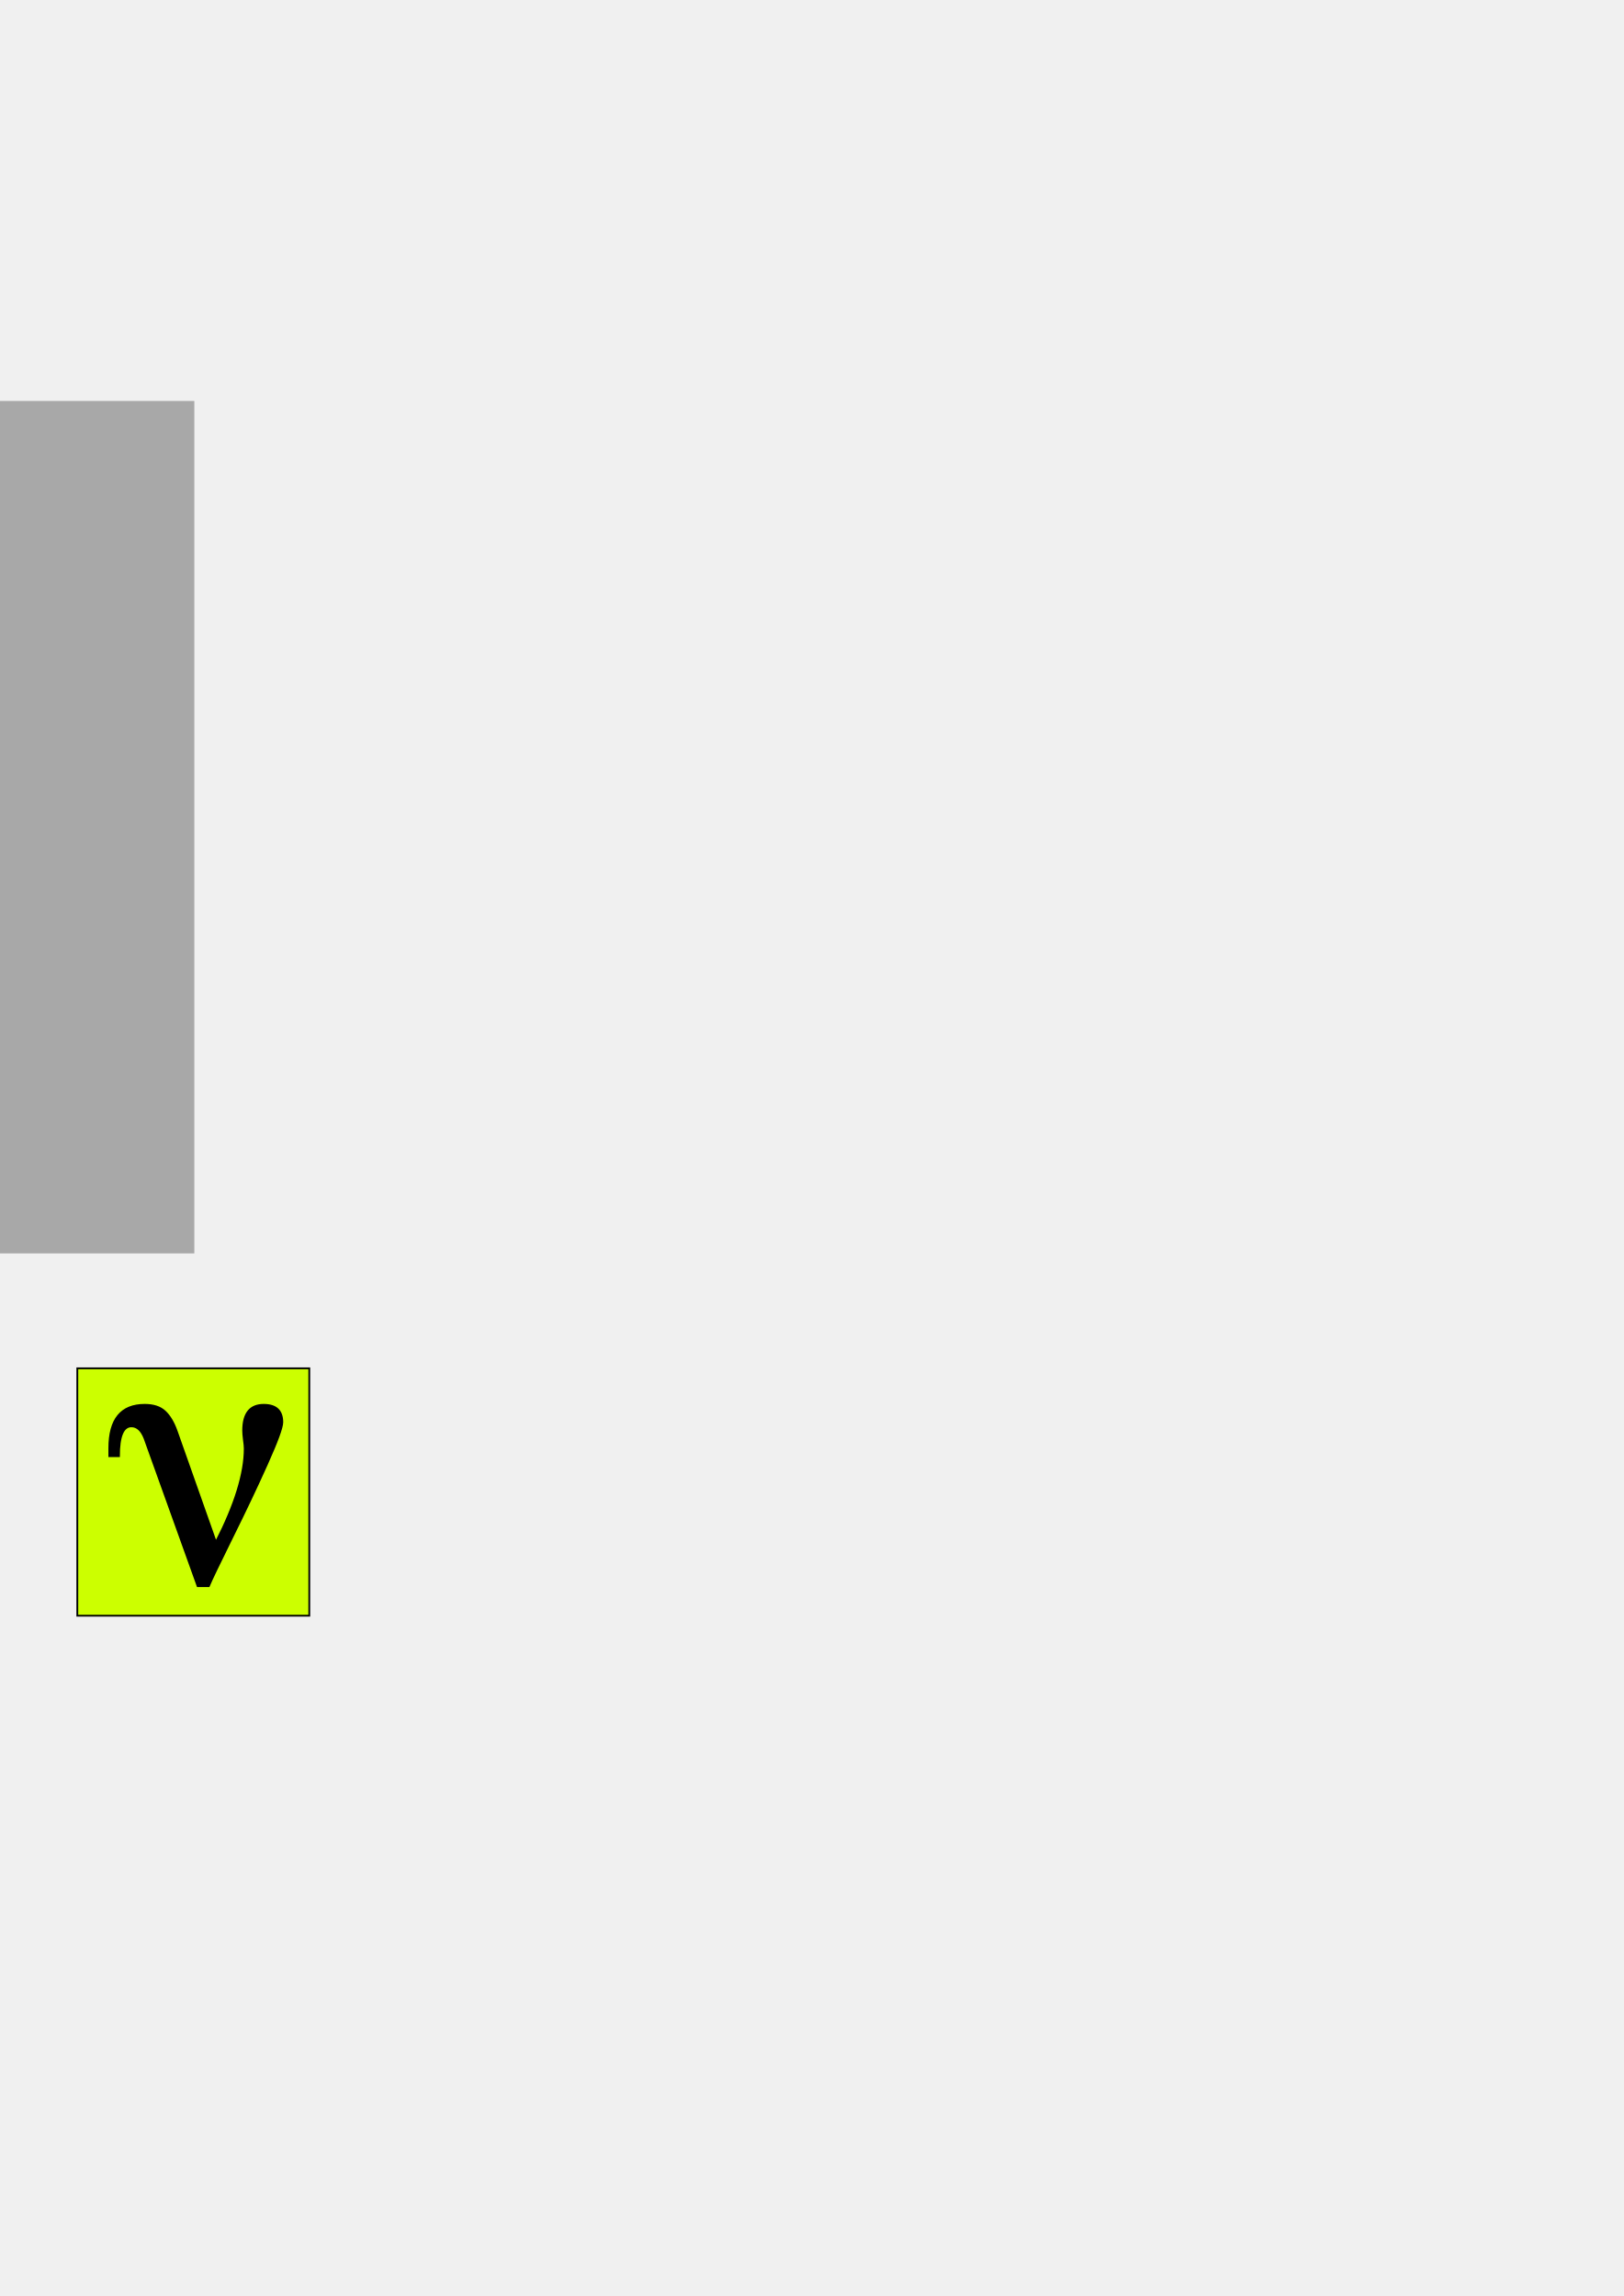
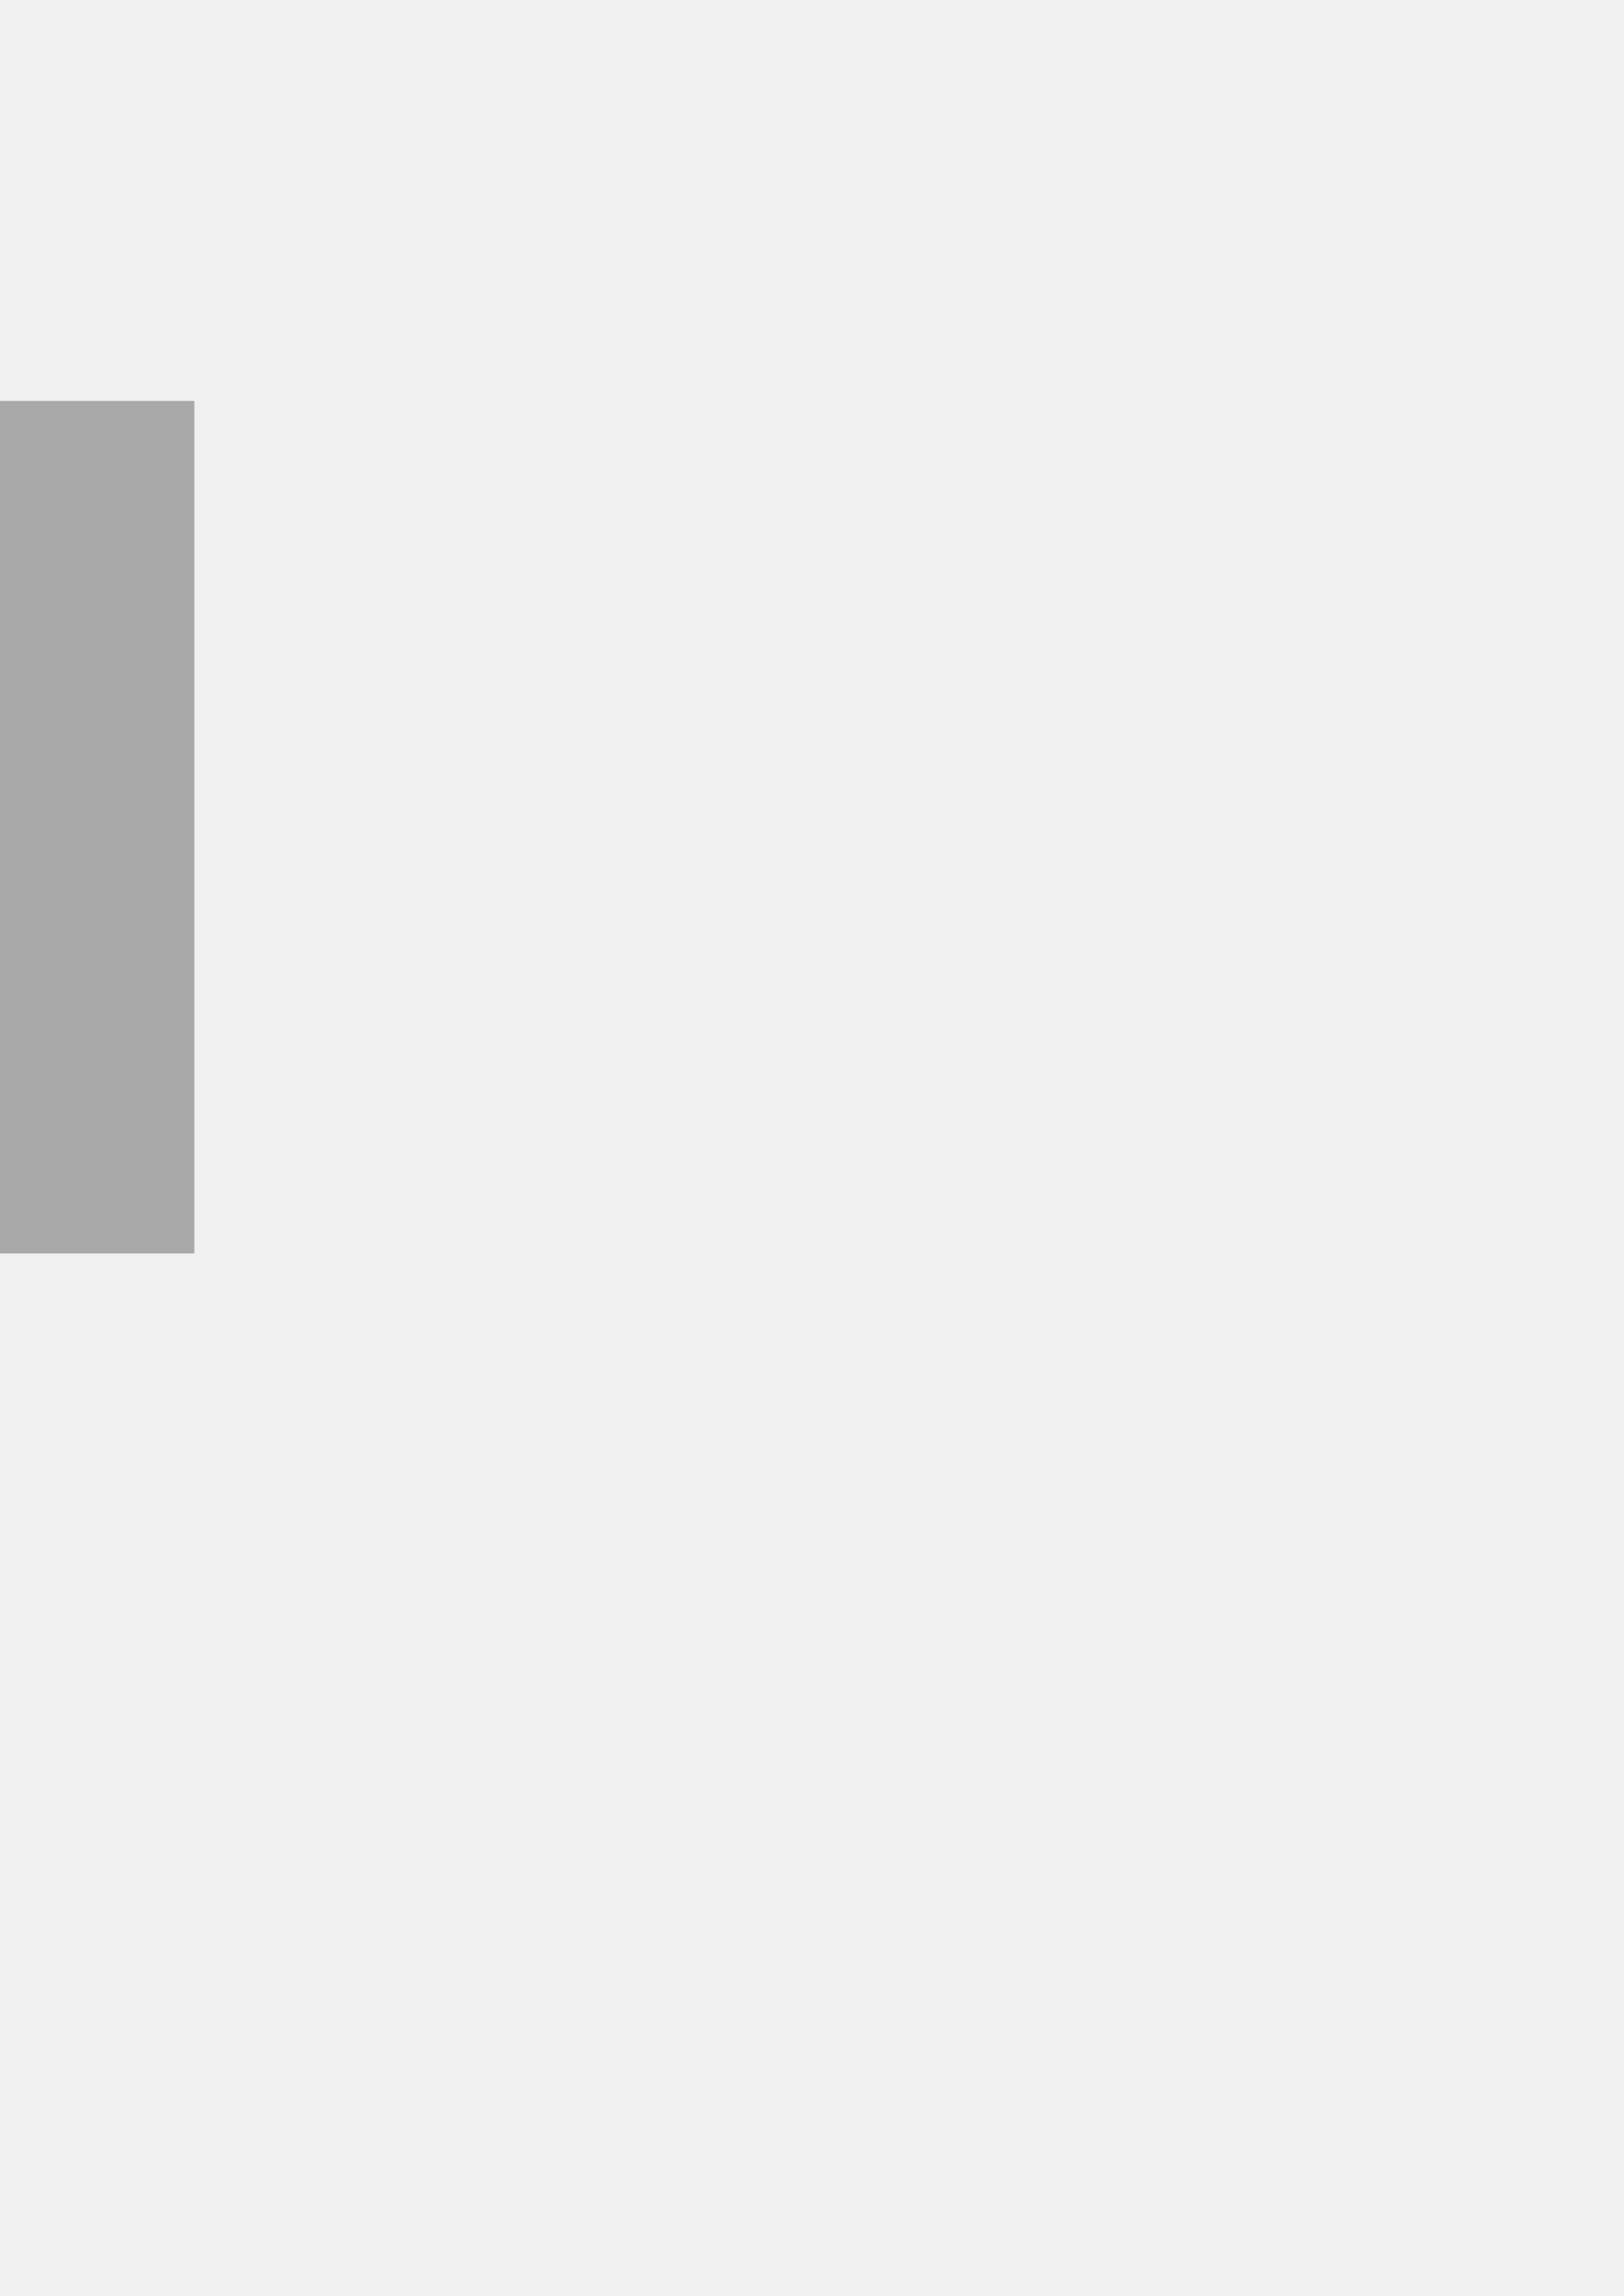
<svg xmlns="http://www.w3.org/2000/svg" xmlns:xlink="http://www.w3.org/1999/xlink" width="210mm" height="297mm" viewBox="0 0 210 297" version="1.1" id="svg8" enable-background="new">
  <defs id="defs2">
    <mask maskUnits="userSpaceOnUse" id="mask1116">
      <g transform="translate(6.081879,-75.9296)" id="g1122" style="display:inline;fill:#ffffff">
        <rect y="142.93" x="33.918" height="60" width="120" id="rect1118" style="opacity:1;fill:#ffffff;fill-opacity:1;fill-rule:evenodd;stroke:#4d4d4d;stroke-width:0.255;stroke-miterlimit:4;stroke-dasharray:none;stroke-opacity:0.99" />
        <use style="fill:#ffffff;stroke:#000000" height="100%" width="100%" transform="translate(0.8929603,73.56127)" id="use1120" xlink:href="#text4563" y="0" x="0" />
      </g>
    </mask>
    <filter style="color-interpolation-filters:sRGB" id="filter1593">
      <feBlend mode="lighten" in2="BackgroundImage" id="feBlend1595" />
    </filter>
  </defs>
  <g id="layer3" style="display:inline" />
  <g id="layer1" style="display:inline;filter:url(#filter1593)">
-     <path style="fill:none;stroke:#000000;stroke-width:1;stroke-linecap:round;stroke-linejoin:round;stroke-miterlimit:4;stroke-dasharray:none;stroke-opacity:1" d="M 50.047,97.094 75.521,84.24 84.668,79.666 100,72 150,97 c 0,0 -48,24 -49.967,24.99 C 98,121 50.047,97.094 50.047,97.094 Z" id="path4518" />
-     <text xml:space="preserve" style="font-style:normal;font-variant:normal;font-weight:normal;font-stretch:normal;font-size:42.05px;line-height:1.25;font-family:FreeSerif;-inkscape-font-specification:'FreeSerif, Normal';font-variant-ligatures:normal;font-variant-caps:normal;font-variant-numeric:normal;font-feature-settings:normal;text-align:start;letter-spacing:0px;word-spacing:0px;writing-mode:lr-tb;text-anchor:start;fill:none;fill-opacity:1;stroke:#000000;stroke-width:1;stroke-miterlimit:4;stroke-dasharray:none" x="76.388" y="106.526" id="text4559">
-       <tspan id="tspan4557" x="76.388" y="106.526" style="font-style:normal;font-variant:normal;font-weight:normal;font-stretch:normal;font-size:42.05px;font-family:FreeSerif;-inkscape-font-specification:'FreeSerif, Normal';font-variant-ligatures:normal;font-variant-caps:normal;font-variant-numeric:normal;font-feature-settings:normal;text-align:start;writing-mode:lr-tb;text-anchor:start;fill:none;stroke-width:1;stroke:#000000;stroke-miterlimit:4;stroke-dasharray:none">ε</tspan>
+     <path style="fill:none;stroke:#000000;stroke-width:0.8;stroke-linecap:round;stroke-linejoin:round;stroke-miterlimit:4;stroke-dasharray:none;stroke-opacity:1;paint-order:normal" d="M 50.047,97.094 75.521,84.24 84.668,79.666 100,72 150,97 c 0,0 -48,24 -49.967,24.99 C 98,121 50.047,97.094 50.047,97.094 Z" id="path4518" />
+     <text xml:space="preserve" style="font-style:normal;font-variant:normal;font-weight:normal;font-stretch:normal;font-size:42.05px;line-height:1.25;font-family:FreeSerif;-inkscape-font-specification:'FreeSerif, Normal';font-variant-ligatures:normal;font-variant-caps:normal;font-variant-numeric:normal;font-feature-settings:normal;text-align:start;letter-spacing:0px;word-spacing:0px;writing-mode:lr-tb;text-anchor:start;fill:none;fill-opacity:1;stroke:#000000;stroke-width:0.8;stroke-miterlimit:4;stroke-dasharray:none;stroke-linejoin:round;stroke-linecap:round;paint-order:normal" x="76.388" y="106.526" id="text4559">
+       <tspan id="tspan4557" x="76.388" y="106.526" style="font-style:normal;font-variant:normal;font-weight:normal;font-stretch:normal;font-size:42.05px;font-family:FreeSerif;-inkscape-font-specification:'FreeSerif, Normal';font-variant-ligatures:normal;font-variant-caps:normal;font-variant-numeric:normal;font-feature-settings:normal;text-align:start;writing-mode:lr-tb;text-anchor:start;fill:none;stroke-width:0.8;stroke:#000000;stroke-miterlimit:4;stroke-dasharray:none;stroke-linejoin:round;stroke-linecap:round;paint-order:normal">ε</tspan>
    </text>
    <g style="fill:#ffffff" transform="translate(6.08188,-75.9296)" id="g1048">
      <g id="g1099" transform="translate(-1.3378843e-6)" style="fill:none" />
    </g>
-     <path style="fill:none;stroke:#000000;stroke-width:1;stroke-linecap:butt;stroke-linejoin:miter;stroke-miterlimit:4;stroke-dasharray:none;stroke-opacity:1" d="m 98,73 -3,21 7,6 -2,22" id="path906" />
-     <text mask="none" id="text4563-1-4" y="106.761" x="104.277" style="font-style:normal;font-variant:normal;font-weight:normal;font-stretch:normal;font-size:41.833px;line-height:1.25;font-family:FreeSerif;-inkscape-font-specification:'FreeSerif, Normal';font-variant-ligatures:normal;font-variant-caps:normal;font-variant-numeric:normal;font-feature-settings:normal;text-align:start;letter-spacing:0px;word-spacing:0px;writing-mode:lr-tb;text-anchor:start;display:inline;opacity:1;fill:none;fill-opacity:1;stroke:#000000;stroke-width:1;stroke-miterlimit:4;stroke-dasharray:none" xml:space="preserve">
-       <tspan style="font-style:normal;font-variant:normal;font-weight:normal;font-stretch:normal;font-size:41.833px;font-family:FreeSerif;-inkscape-font-specification:'FreeSerif, Normal';font-variant-ligatures:normal;font-variant-caps:normal;font-variant-numeric:normal;font-feature-settings:normal;text-align:start;writing-mode:lr-tb;text-anchor:start;fill:none;stroke:#000000;stroke-width:1;stroke-miterlimit:4;stroke-dasharray:none" y="106.761" x="104.277" id="tspan4561-9-9">ν</tspan>
+     <path style="fill:none;stroke:#000000;stroke-width:0.8;stroke-linecap:round;stroke-linejoin:round;stroke-miterlimit:4;stroke-dasharray:none;stroke-opacity:1;paint-order:normal" d="m 98,73 -3,21 7,6 -2,22" id="path906" />
+     <text mask="none" id="text4563-1-4" y="106.761" x="104.277" style="font-style:normal;font-variant:normal;font-weight:normal;font-stretch:normal;font-size:41.833px;line-height:1.25;font-family:FreeSerif;-inkscape-font-specification:'FreeSerif, Normal';font-variant-ligatures:normal;font-variant-caps:normal;font-variant-numeric:normal;font-feature-settings:normal;text-align:start;letter-spacing:0px;word-spacing:0px;writing-mode:lr-tb;text-anchor:start;display:inline;opacity:1;fill:none;fill-opacity:1;stroke:#000000;stroke-width:0.8;stroke-miterlimit:4;stroke-dasharray:none;stroke-linejoin:round;stroke-linecap:round;paint-order:normal" xml:space="preserve">
+       <tspan style="font-style:normal;font-variant:normal;font-weight:normal;font-stretch:normal;font-size:41.833px;font-family:FreeSerif;-inkscape-font-specification:'FreeSerif, Normal';font-variant-ligatures:normal;font-variant-caps:normal;font-variant-numeric:normal;font-feature-settings:normal;text-align:start;writing-mode:lr-tb;text-anchor:start;fill:none;stroke:#000000;stroke-width:0.8;stroke-miterlimit:4;stroke-dasharray:none;stroke-linejoin:round;stroke-linecap:round;paint-order:normal" y="106.761" x="104.277" id="tspan4561-9-9">ν</tspan>
    </text>
-     <flowRoot transform="matrix(0.4514492,0,0,0.4514492,-62.12274,-174.5365)" xml:space="preserve" id="flowRoot836-1-9" style="font-style:normal;font-variant:normal;font-weight:normal;font-stretch:normal;font-size:40px;line-height:1.25;font-family:'Latin Modern Sans Quotation';-inkscape-font-specification:'Latin Modern Sans Quotation, Normal';font-variant-ligatures:normal;font-variant-caps:normal;font-variant-numeric:normal;font-feature-settings:normal;text-align:start;letter-spacing:0px;word-spacing:0px;writing-mode:lr-tb;text-anchor:start;display:inline;fill:none;fill-opacity:1;stroke:#000000;stroke-width:2.215;stroke-miterlimit:4;stroke-dasharray:none">
-       <flowRegion id="flowRegion838-7-6" style="font-style:normal;font-variant:normal;font-weight:normal;font-stretch:normal;font-size:40px;font-family:'Latin Modern Sans Quotation';-inkscape-font-specification:'Latin Modern Sans Quotation, Normal';font-variant-ligatures:normal;font-variant-caps:normal;font-variant-numeric:normal;font-feature-settings:normal;text-align:start;writing-mode:lr-tb;text-anchor:start;fill:none;stroke:#000000;stroke-width:2.215;stroke-miterlimit:4;stroke-dasharray:none">
-         <rect id="rect840-5-9" width="263.467" height="66.328" x="245.669" y="650.079" style="font-style:normal;font-variant:normal;font-weight:normal;font-stretch:normal;font-size:40px;font-family:'Latin Modern Sans Quotation';-inkscape-font-specification:'Latin Modern Sans Quotation, Normal';font-variant-ligatures:normal;font-variant-caps:normal;font-variant-numeric:normal;font-feature-settings:normal;text-align:start;writing-mode:lr-tb;text-anchor:start;fill:none;stroke:#000000;stroke-width:2.215;stroke-miterlimit:4;stroke-dasharray:none" />
+     <flowRoot transform="matrix(0.4514492,0,0,0.4514492,-62.12274,-174.5365)" xml:space="preserve" id="flowRoot836-1-9" style="font-style:normal;font-variant:normal;font-weight:normal;font-stretch:normal;font-size:40px;line-height:1.25;font-family:'Latin Modern Sans Quotation';-inkscape-font-specification:'Latin Modern Sans Quotation, Normal';font-variant-ligatures:normal;font-variant-caps:normal;font-variant-numeric:normal;font-feature-settings:normal;text-align:start;letter-spacing:0px;word-spacing:0px;writing-mode:lr-tb;text-anchor:start;display:inline;fill:none;fill-opacity:1;stroke:#000000;stroke-width:1.772;stroke-miterlimit:4;stroke-dasharray:none;stroke-linejoin:round;stroke-linecap:round;paint-order:normal">
+       <flowRegion id="flowRegion838-7-6" style="font-style:normal;font-variant:normal;font-weight:normal;font-stretch:normal;font-size:40px;font-family:'Latin Modern Sans Quotation';-inkscape-font-specification:'Latin Modern Sans Quotation, Normal';font-variant-ligatures:normal;font-variant-caps:normal;font-variant-numeric:normal;font-feature-settings:normal;text-align:start;writing-mode:lr-tb;text-anchor:start;fill:none;stroke:#000000;stroke-width:1.772;stroke-miterlimit:4;stroke-dasharray:none;stroke-linejoin:round;stroke-linecap:round;paint-order:normal">
+         <rect id="rect840-5-9" width="263.467" height="66.328" x="245.669" y="650.079" style="font-style:normal;font-variant:normal;font-weight:normal;font-stretch:normal;font-size:40px;font-family:'Latin Modern Sans Quotation';-inkscape-font-specification:'Latin Modern Sans Quotation, Normal';font-variant-ligatures:normal;font-variant-caps:normal;font-variant-numeric:normal;font-feature-settings:normal;text-align:start;writing-mode:lr-tb;text-anchor:start;fill:none;stroke:#000000;stroke-width:1.772;stroke-miterlimit:4;stroke-dasharray:none;stroke-linejoin:round;stroke-linecap:round;paint-order:normal" />
      </flowRegion>
-       <flowPara id="flowPara842-1-4" style="font-style:normal;font-variant:normal;font-weight:bold;font-stretch:normal;font-size:40px;font-family:Comfortaa;-inkscape-font-specification:'Comfortaa, Bold';font-variant-ligatures:normal;font-variant-caps:normal;font-variant-numeric:normal;font-feature-settings:normal;text-align:start;writing-mode:lr-tb;text-anchor:start;fill:none;stroke:#000000;stroke-width:2.215;stroke-miterlimit:4;stroke-dasharray:none">Elettronike</flowPara>
-       <flowPara style="font-style:normal;font-variant:normal;font-weight:normal;font-stretch:normal;font-size:40px;font-family:'Latin Modern Sans Quotation';-inkscape-font-specification:'Latin Modern Sans Quotation, Normal';font-variant-ligatures:normal;font-variant-caps:normal;font-variant-numeric:normal;font-feature-settings:normal;text-align:start;writing-mode:lr-tb;text-anchor:start;fill:none;stroke:#000000;stroke-width:2.215;stroke-miterlimit:4;stroke-dasharray:none" id="flowPara868-2" />
+       <flowPara id="flowPara842-1-4" style="font-style:normal;font-variant:normal;font-weight:bold;font-stretch:normal;font-size:40px;font-family:Comfortaa;-inkscape-font-specification:'Comfortaa, Bold';font-variant-ligatures:normal;font-variant-caps:normal;font-variant-numeric:normal;font-feature-settings:normal;text-align:start;writing-mode:lr-tb;text-anchor:start;fill:none;stroke:#000000;stroke-width:1.772;stroke-miterlimit:4;stroke-dasharray:none;stroke-linejoin:round;stroke-linecap:round;paint-order:normal">Elettronike</flowPara>
+       <flowPara style="font-style:normal;font-variant:normal;font-weight:normal;font-stretch:normal;font-size:40px;font-family:'Latin Modern Sans Quotation';-inkscape-font-specification:'Latin Modern Sans Quotation, Normal';font-variant-ligatures:normal;font-variant-caps:normal;font-variant-numeric:normal;font-feature-settings:normal;text-align:start;writing-mode:lr-tb;text-anchor:start;fill:none;stroke:#000000;stroke-width:1.772;stroke-miterlimit:4;stroke-dasharray:none;stroke-linejoin:round;stroke-linecap:round;paint-order:normal" id="flowPara868-2" />
    </flowRoot>
-     <path style="display:inline;fill:none;stroke:#000000;stroke-width:1;stroke-linecap:butt;stroke-linejoin:miter;stroke-miterlimit:4;stroke-dasharray:none;stroke-opacity:1" d="M 102,73 99,93 l 6,6 -5,23" id="path906-0" />
+     <path style="display:inline;fill:none;stroke:#000000;stroke-width:0.8;stroke-linecap:round;stroke-linejoin:round;stroke-miterlimit:4;stroke-dasharray:none;stroke-opacity:1;paint-order:normal" d="M 102,73 99,93 l 6,6 -5,23" id="path906-0" />
    <flowRoot xml:space="preserve" id="flowRoot1022" style="fill:black;fill-opacity:1;stroke:none;font-family:sans-serif;font-style:normal;font-weight:normal;font-size:40px;line-height:1.25;letter-spacing:0px;word-spacing:0px">
      <flowRegion id="flowRegion1024">
        <rect id="rect1026" width="472.441" height="321.26" x="170.079" y="234.331" />
      </flowRegion>
      <flowPara id="flowPara1028" />
    </flowRoot>
  </g>
  <g id="layer2" style="display:inline">
-     <g id="g942" transform="translate(-81.91813,94.0704)" style="fill:#000000;stroke:#000000">
+     <g id="g942" transform="translate(-131.9181,92.0704)" style="fill:#000000;stroke:#000000">
      <rect style="opacity:1;fill:#ccff00;fill-opacity:1;fill-rule:evenodd;stroke:#000000;stroke-width:0.235;stroke-miterlimit:4;stroke-dasharray:none;stroke-opacity:0.99" id="rect1008" width="30" height="32" x="91.918" y="82.93" />
      <text mask="none" id="text4563" y="111.088" x="95.303" style="font-style:normal;font-variant:normal;font-weight:normal;font-stretch:normal;font-size:50.8px;line-height:1.25;font-family:FreeSerif;-inkscape-font-specification:'FreeSerif, Normal';font-variant-ligatures:normal;font-variant-caps:normal;font-variant-numeric:normal;font-feature-settings:normal;text-align:start;letter-spacing:0px;word-spacing:0px;writing-mode:lr-tb;text-anchor:start;opacity:1;fill:#000000;fill-opacity:1;stroke:#000000;stroke-width:0.265;stroke-miterlimit:4;stroke-dasharray:none" xml:space="preserve">
        <tspan style="font-style:normal;font-variant:normal;font-weight:normal;font-stretch:normal;font-size:50.8px;font-family:FreeSerif;-inkscape-font-specification:'FreeSerif, Normal';font-variant-ligatures:normal;font-variant-caps:normal;font-variant-numeric:normal;font-feature-settings:normal;text-align:start;writing-mode:lr-tb;text-anchor:start;fill:#000000;stroke:#000000;stroke-width:0.265;stroke-miterlimit:4;stroke-dasharray:none" y="111.088" x="95.303" id="tspan4561">ν</tspan>
      </text>
    </g>
    <rect style="opacity:0.304;fill:#000000;fill-opacity:1;fill-rule:evenodd;stroke:#000000;stroke-width:0.265;stroke-miterlimit:4;stroke-dasharray:none;stroke-opacity:1" id="rect841" width="110" height="110" x="-85" y="52" />
    <flowRoot xml:space="preserve" id="flowRoot836" style="font-style:normal;font-weight:normal;font-size:40px;line-height:1.25;font-family:sans-serif;letter-spacing:0px;word-spacing:0px;fill:#000000;fill-opacity:1;stroke:none" transform="scale(0.2645833)">
      <flowRegion id="flowRegion838">
        <rect id="rect840" width="283.465" height="56.693" x="245.669" y="650.079" />
      </flowRegion>
      <flowPara id="flowPara842" style="font-style:normal;font-variant:normal;font-weight:normal;font-stretch:normal;font-size:40px;font-family:Cousine;-inkscape-font-specification:'Cousine, Normal';font-variant-ligatures:normal;font-variant-caps:normal;font-variant-numeric:normal;font-feature-settings:normal;text-align:start;writing-mode:lr-tb;text-anchor:start" />
    </flowRoot>
    <text xml:space="preserve" style="font-style:normal;font-variant:normal;font-weight:normal;font-stretch:normal;font-size:10.583px;line-height:1.25;font-family:IPAexGothic;-inkscape-font-specification:'IPAexGothic, Normal';font-variant-ligatures:normal;font-variant-caps:normal;font-variant-numeric:normal;font-feature-settings:normal;text-align:start;letter-spacing:0px;word-spacing:0px;writing-mode:lr-tb;text-anchor:start;fill:#000000;fill-opacity:1;stroke:none;stroke-width:0.265" x="81" y="233" id="text872">
      <tspan id="tspan870" x="81" y="243.635" style="font-style:normal;font-variant:normal;font-weight:normal;font-stretch:normal;font-size:10.583px;font-family:IPAexGothic;-inkscape-font-specification:'IPAexGothic, Normal';font-variant-ligatures:normal;font-variant-caps:normal;font-variant-numeric:normal;font-feature-settings:normal;text-align:start;writing-mode:lr-tb;text-anchor:start;stroke-width:0.265" />
    </text>
    <flowRoot xml:space="preserve" id="flowRoot874" style="font-style:normal;font-weight:normal;font-size:40px;line-height:1.25;font-family:sans-serif;letter-spacing:0px;word-spacing:0px;fill:#000000;fill-opacity:1;stroke:none" transform="scale(0.2645833)">
      <flowRegion id="flowRegion876">
        <rect id="rect878" width="253.228" height="49.134" x="283.465" y="842.835" />
      </flowRegion>
      <flowPara id="flowPara880" />
    </flowRoot>
    <flowRoot xml:space="preserve" id="flowRoot882" style="font-style:normal;font-weight:normal;font-size:40px;line-height:1.25;font-family:sans-serif;letter-spacing:0px;word-spacing:0px;fill:#000000;fill-opacity:1;stroke:none" transform="scale(0.2645833)">
      <flowRegion id="flowRegion884">
        <rect id="rect886" width="306.142" height="79.37" x="234.331" y="627.402" />
      </flowRegion>
      <flowPara id="flowPara888" />
    </flowRoot>
    <flowRoot xml:space="preserve" id="flowRoot890" style="font-style:normal;font-weight:normal;font-size:40px;line-height:1.25;font-family:sans-serif;letter-spacing:0px;word-spacing:0px;fill:#000000;fill-opacity:1;stroke:none" transform="scale(0.2645833)">
      <flowRegion id="flowRegion892">
        <rect id="rect894" width="347.717" height="83.15" x="219.213" y="778.583" />
      </flowRegion>
      <flowPara id="flowPara896" />
    </flowRoot>
  </g>
</svg>
